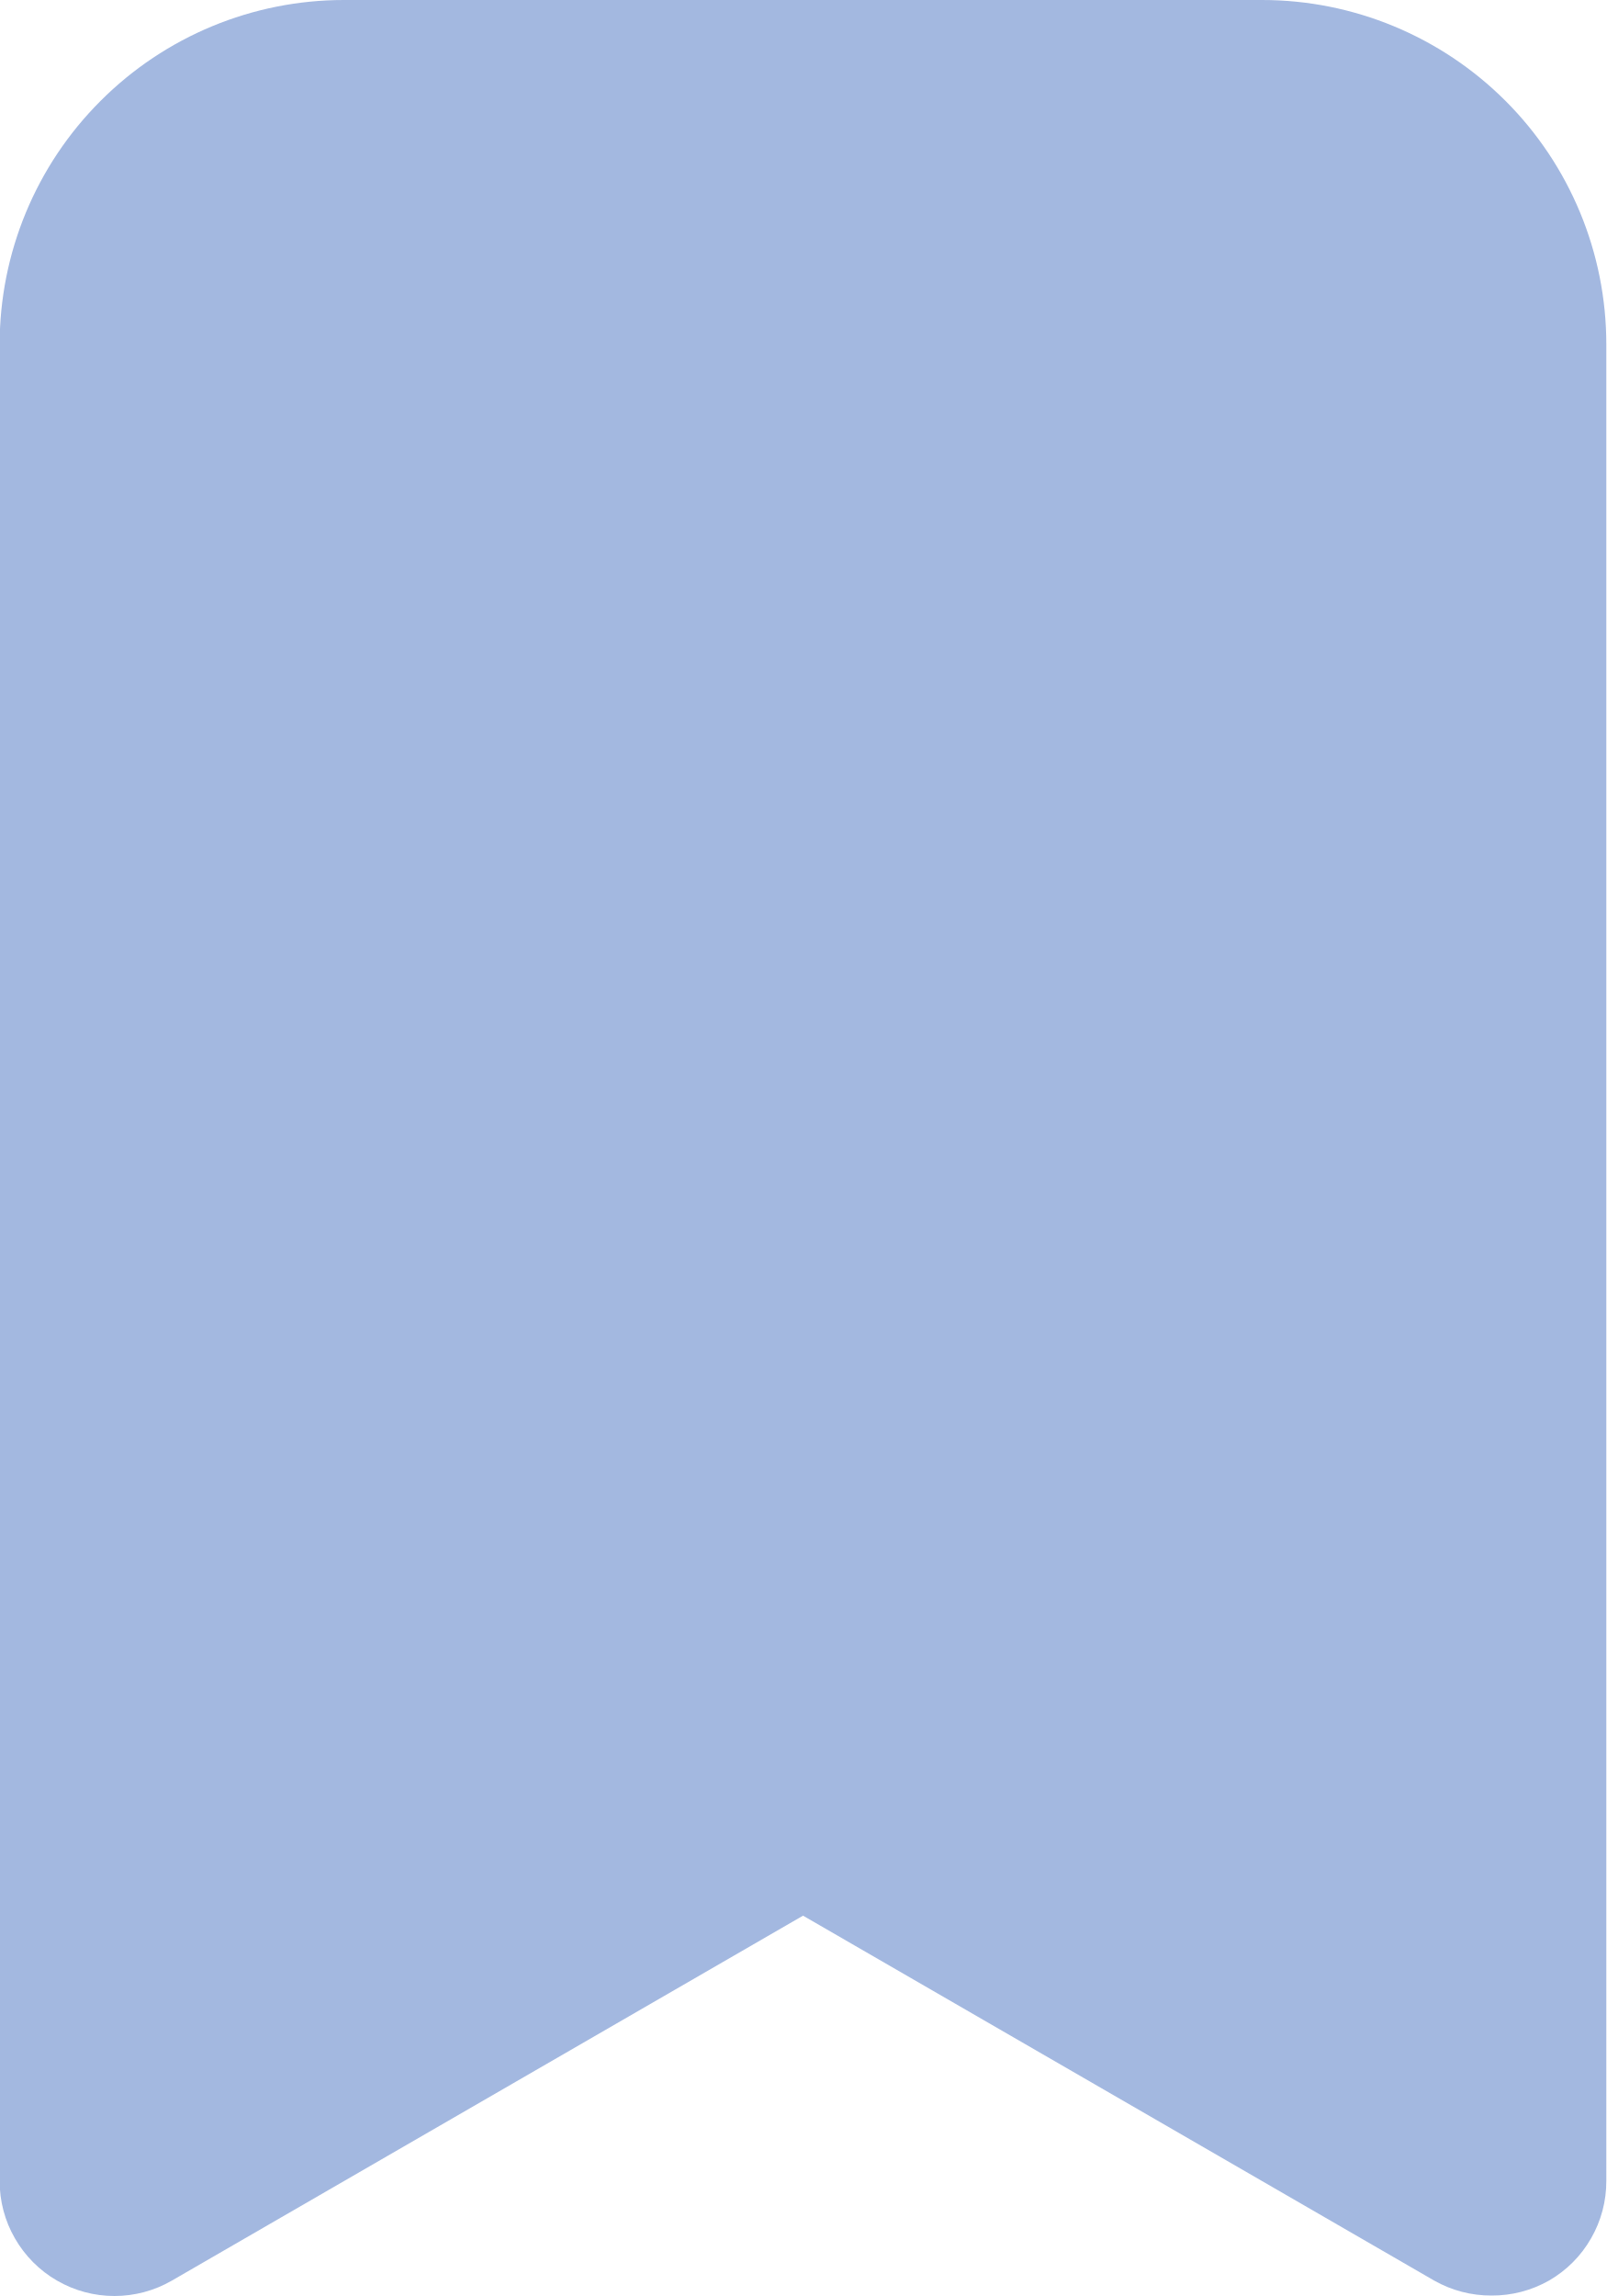
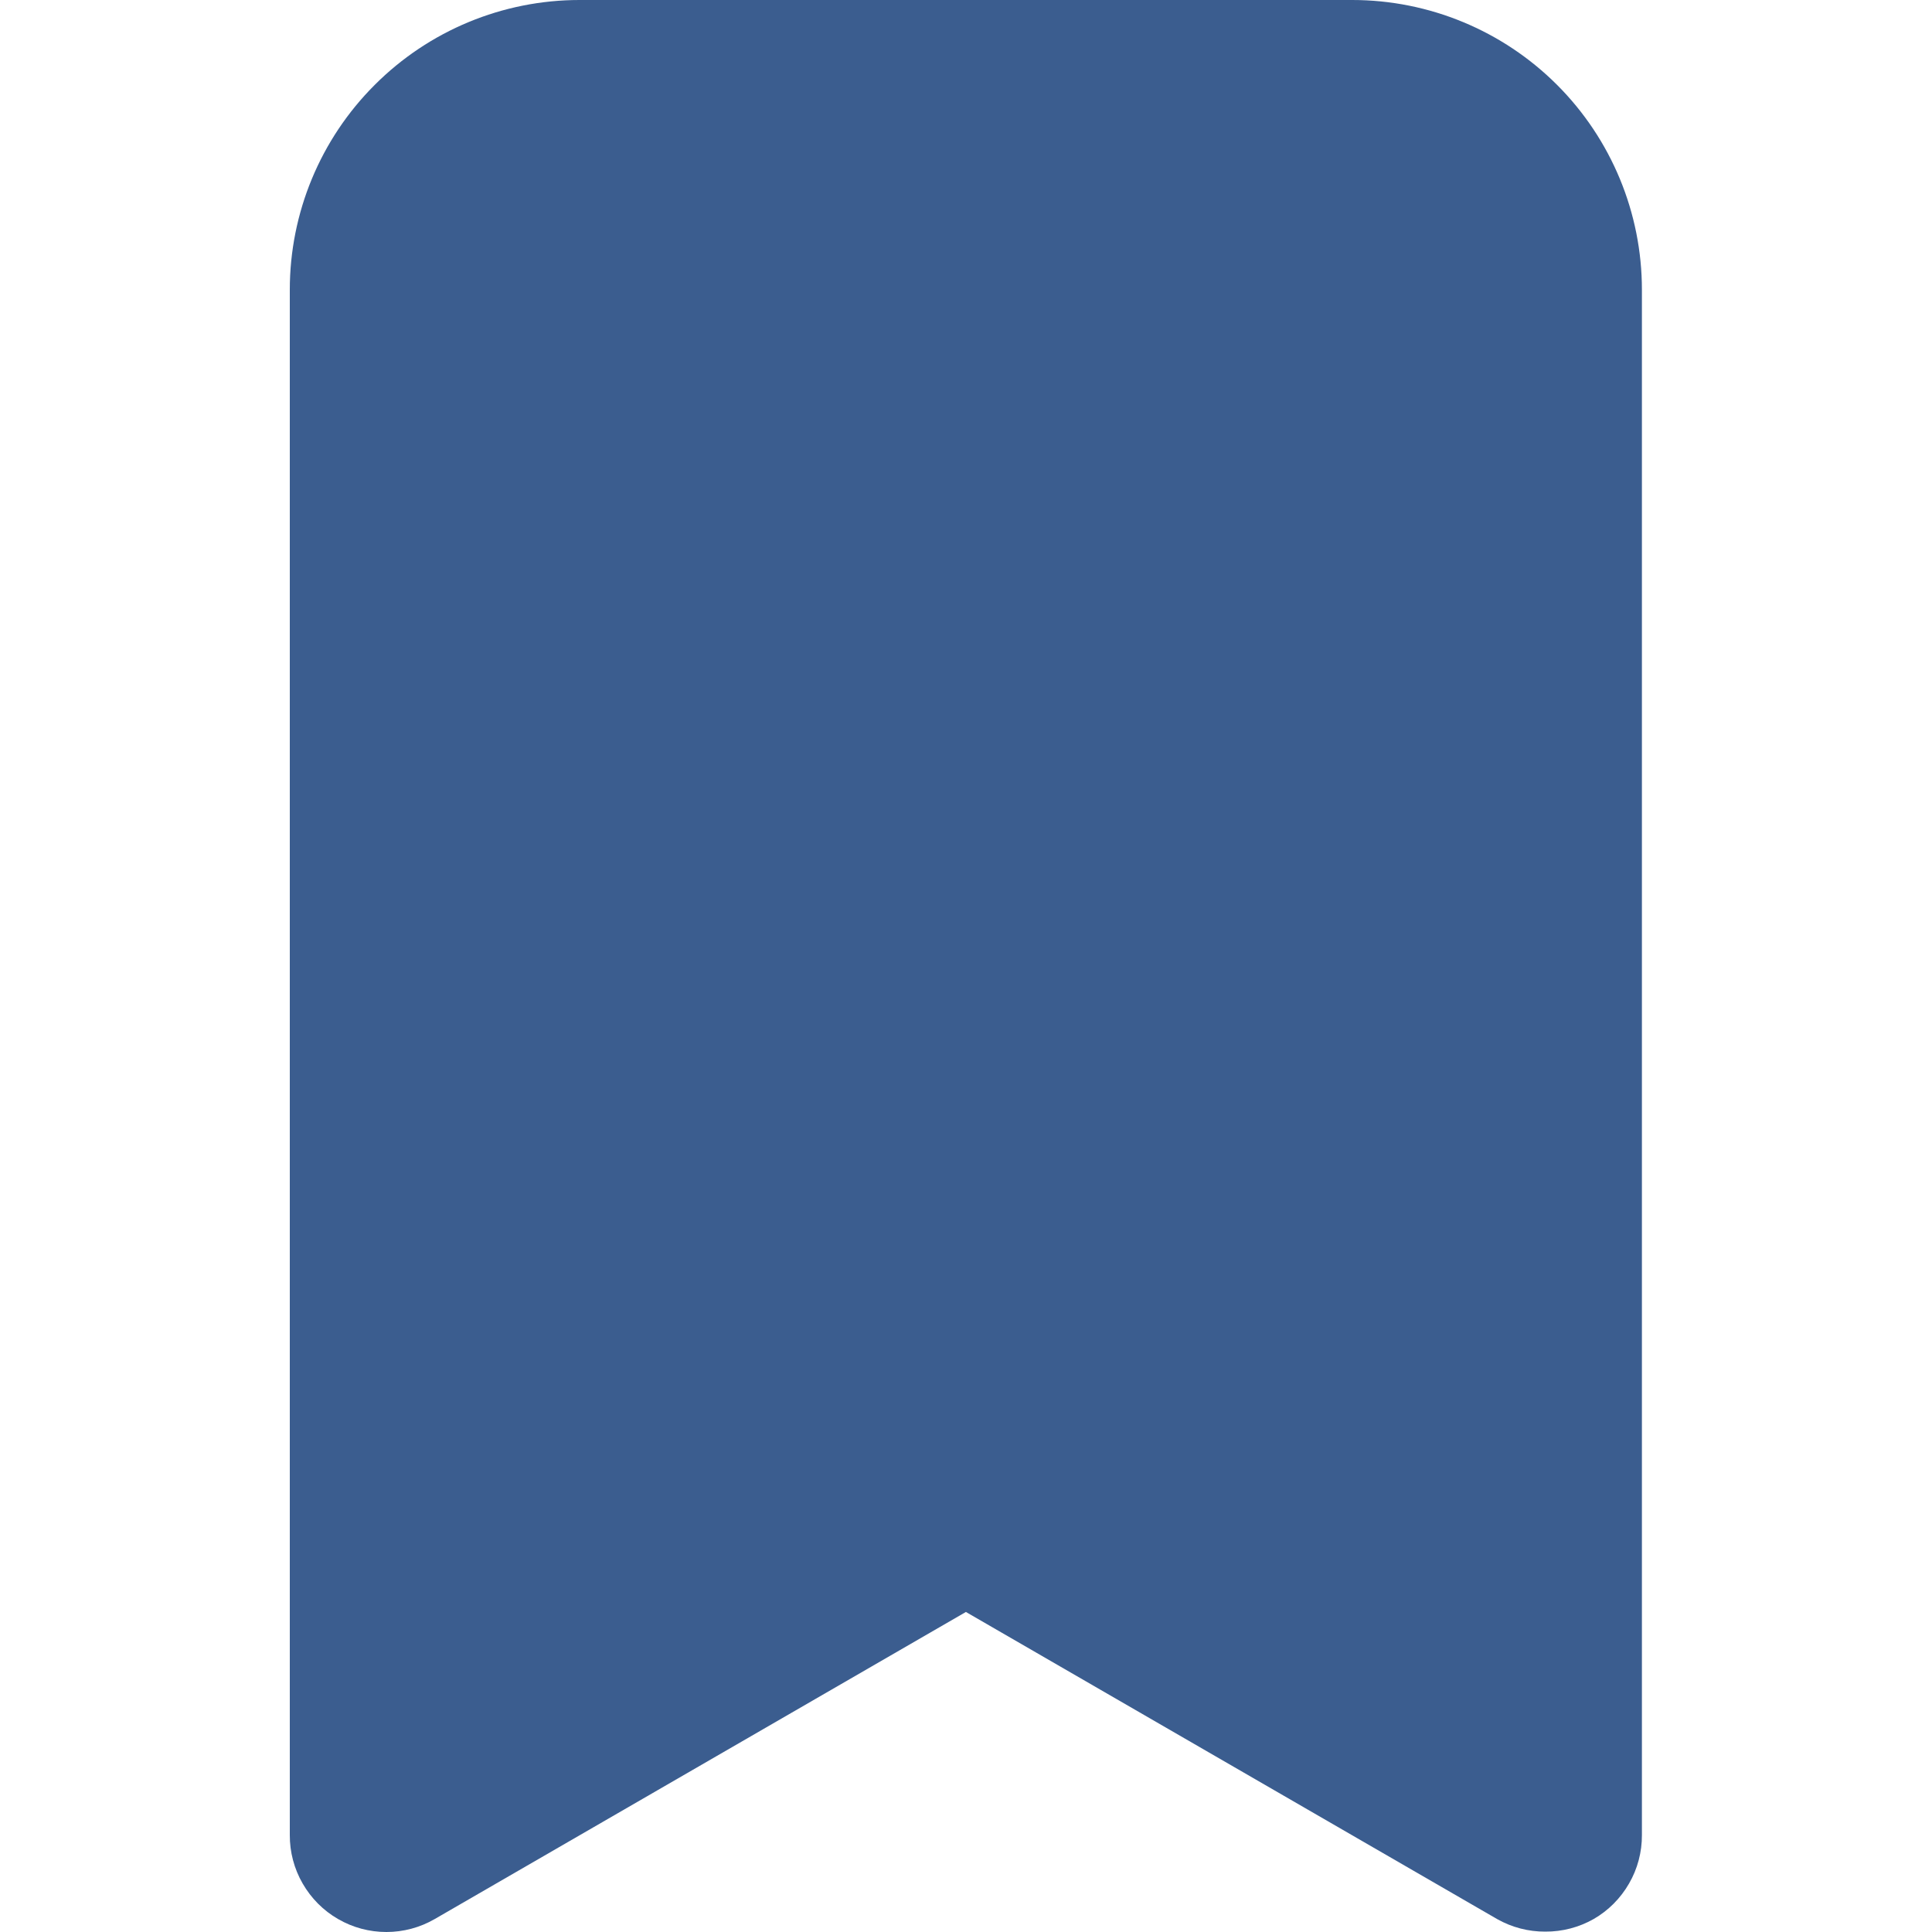
- <svg xmlns="http://www.w3.org/2000/svg" width="14" height="20" viewBox="0 0 14 20" fill="none">
-   <path d="M10.995 0H2.996C2.201 0 1.438 0.316 0.876 0.879C0.313 1.441 -0.003 2.204 -0.003 2.999V18.996C-0.004 19.172 0.042 19.346 0.13 19.498C0.218 19.651 0.344 19.778 0.497 19.866C0.649 19.954 0.821 20 0.997 20C1.172 20 1.345 19.954 1.497 19.866L6.996 16.687L12.495 19.866C12.647 19.952 12.819 19.997 12.995 19.996C13.17 19.997 13.342 19.952 13.494 19.866C13.647 19.778 13.774 19.651 13.861 19.498C13.949 19.346 13.995 19.172 13.994 18.996V2.999C13.994 2.204 13.678 1.441 13.116 0.879C12.553 0.316 11.79 0 10.995 0Z" fill="#A3B8E0" />
+ <svg xmlns="http://www.w3.org/2000/svg" width="20" height="20" viewBox="0 0 20 20" fill="none">
+   <path d="M13.998 0H5.999C5.204 0 4.441 0.316 3.879 0.879C3.316 1.441 3 2.204 3 2.999V18.996C2.999 19.172 3.045 19.346 3.133 19.498C3.221 19.651 3.347 19.778 3.5 19.866C3.652 19.954 3.824 20 4 20C4.175 20 4.348 19.954 4.5 19.866L9.999 16.687L15.498 19.866C15.65 19.952 15.822 19.997 15.997 19.996C16.173 19.997 16.345 19.952 16.497 19.866C16.65 19.778 16.776 19.651 16.864 19.498C16.952 19.346 16.998 19.172 16.997 18.996V2.999C16.997 2.204 16.681 1.441 16.119 0.879C15.556 0.316 14.793 0 13.998 0Z" fill="#3B5D8F" />
</svg>
